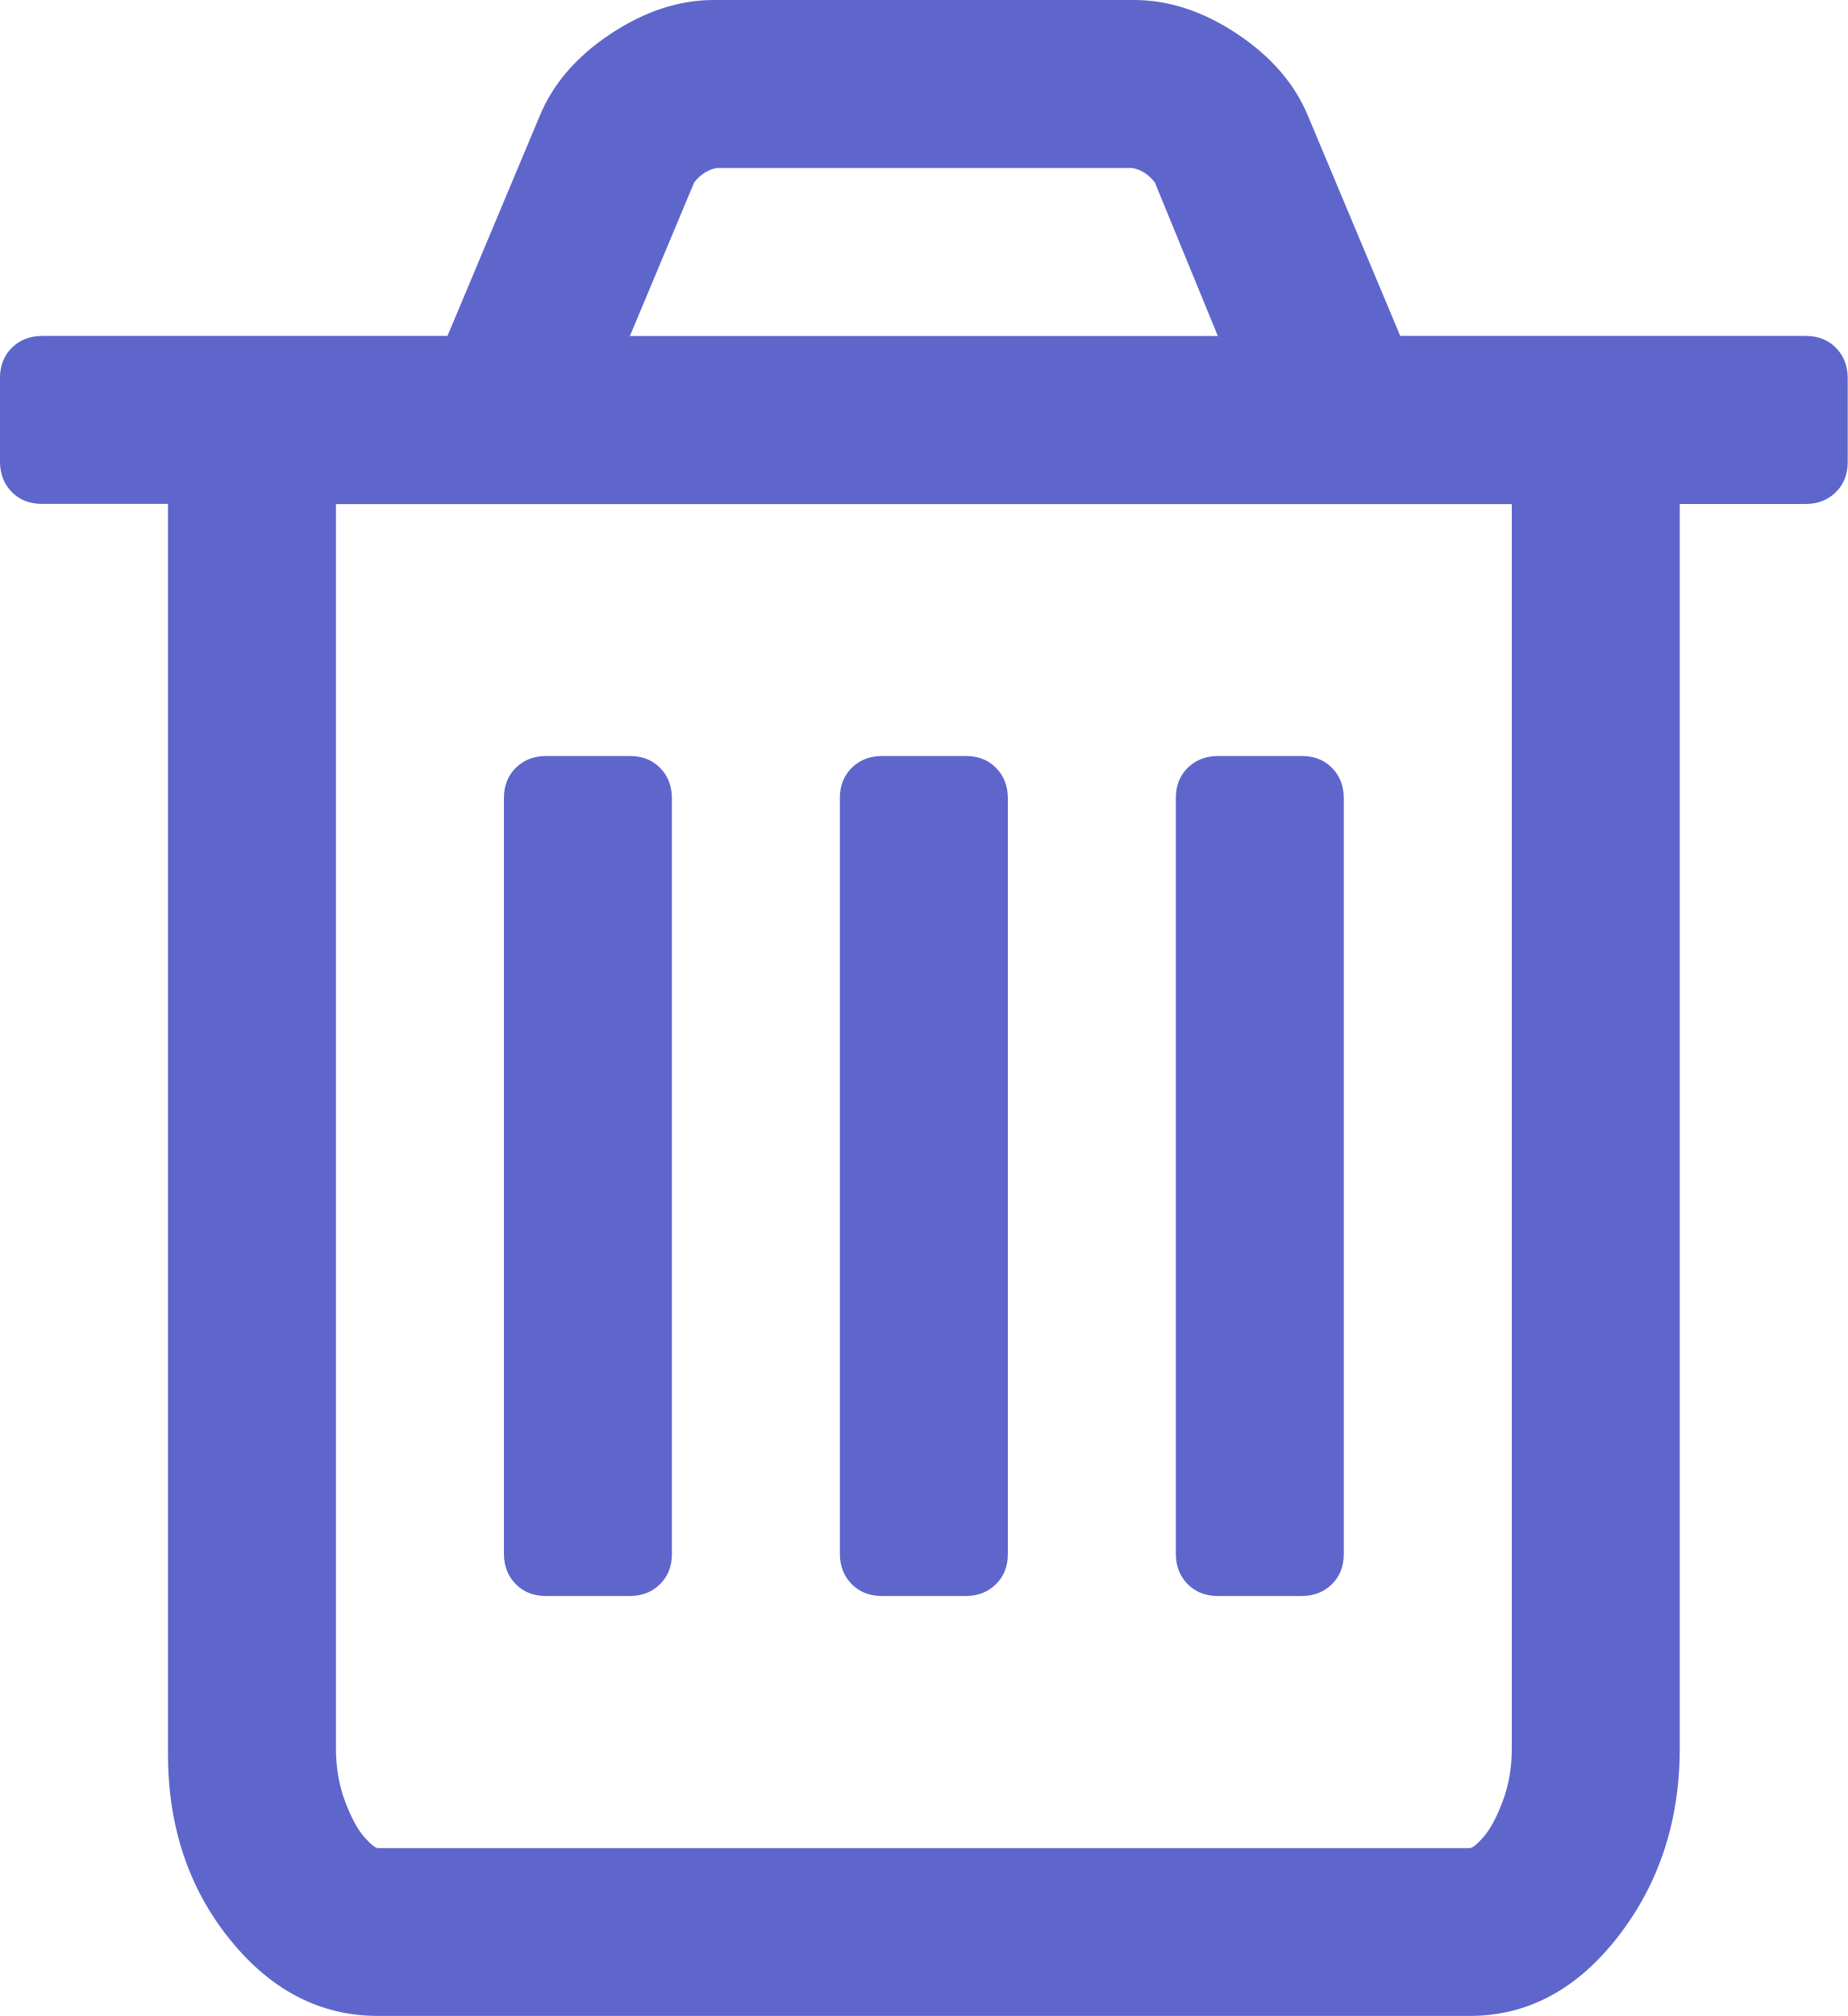
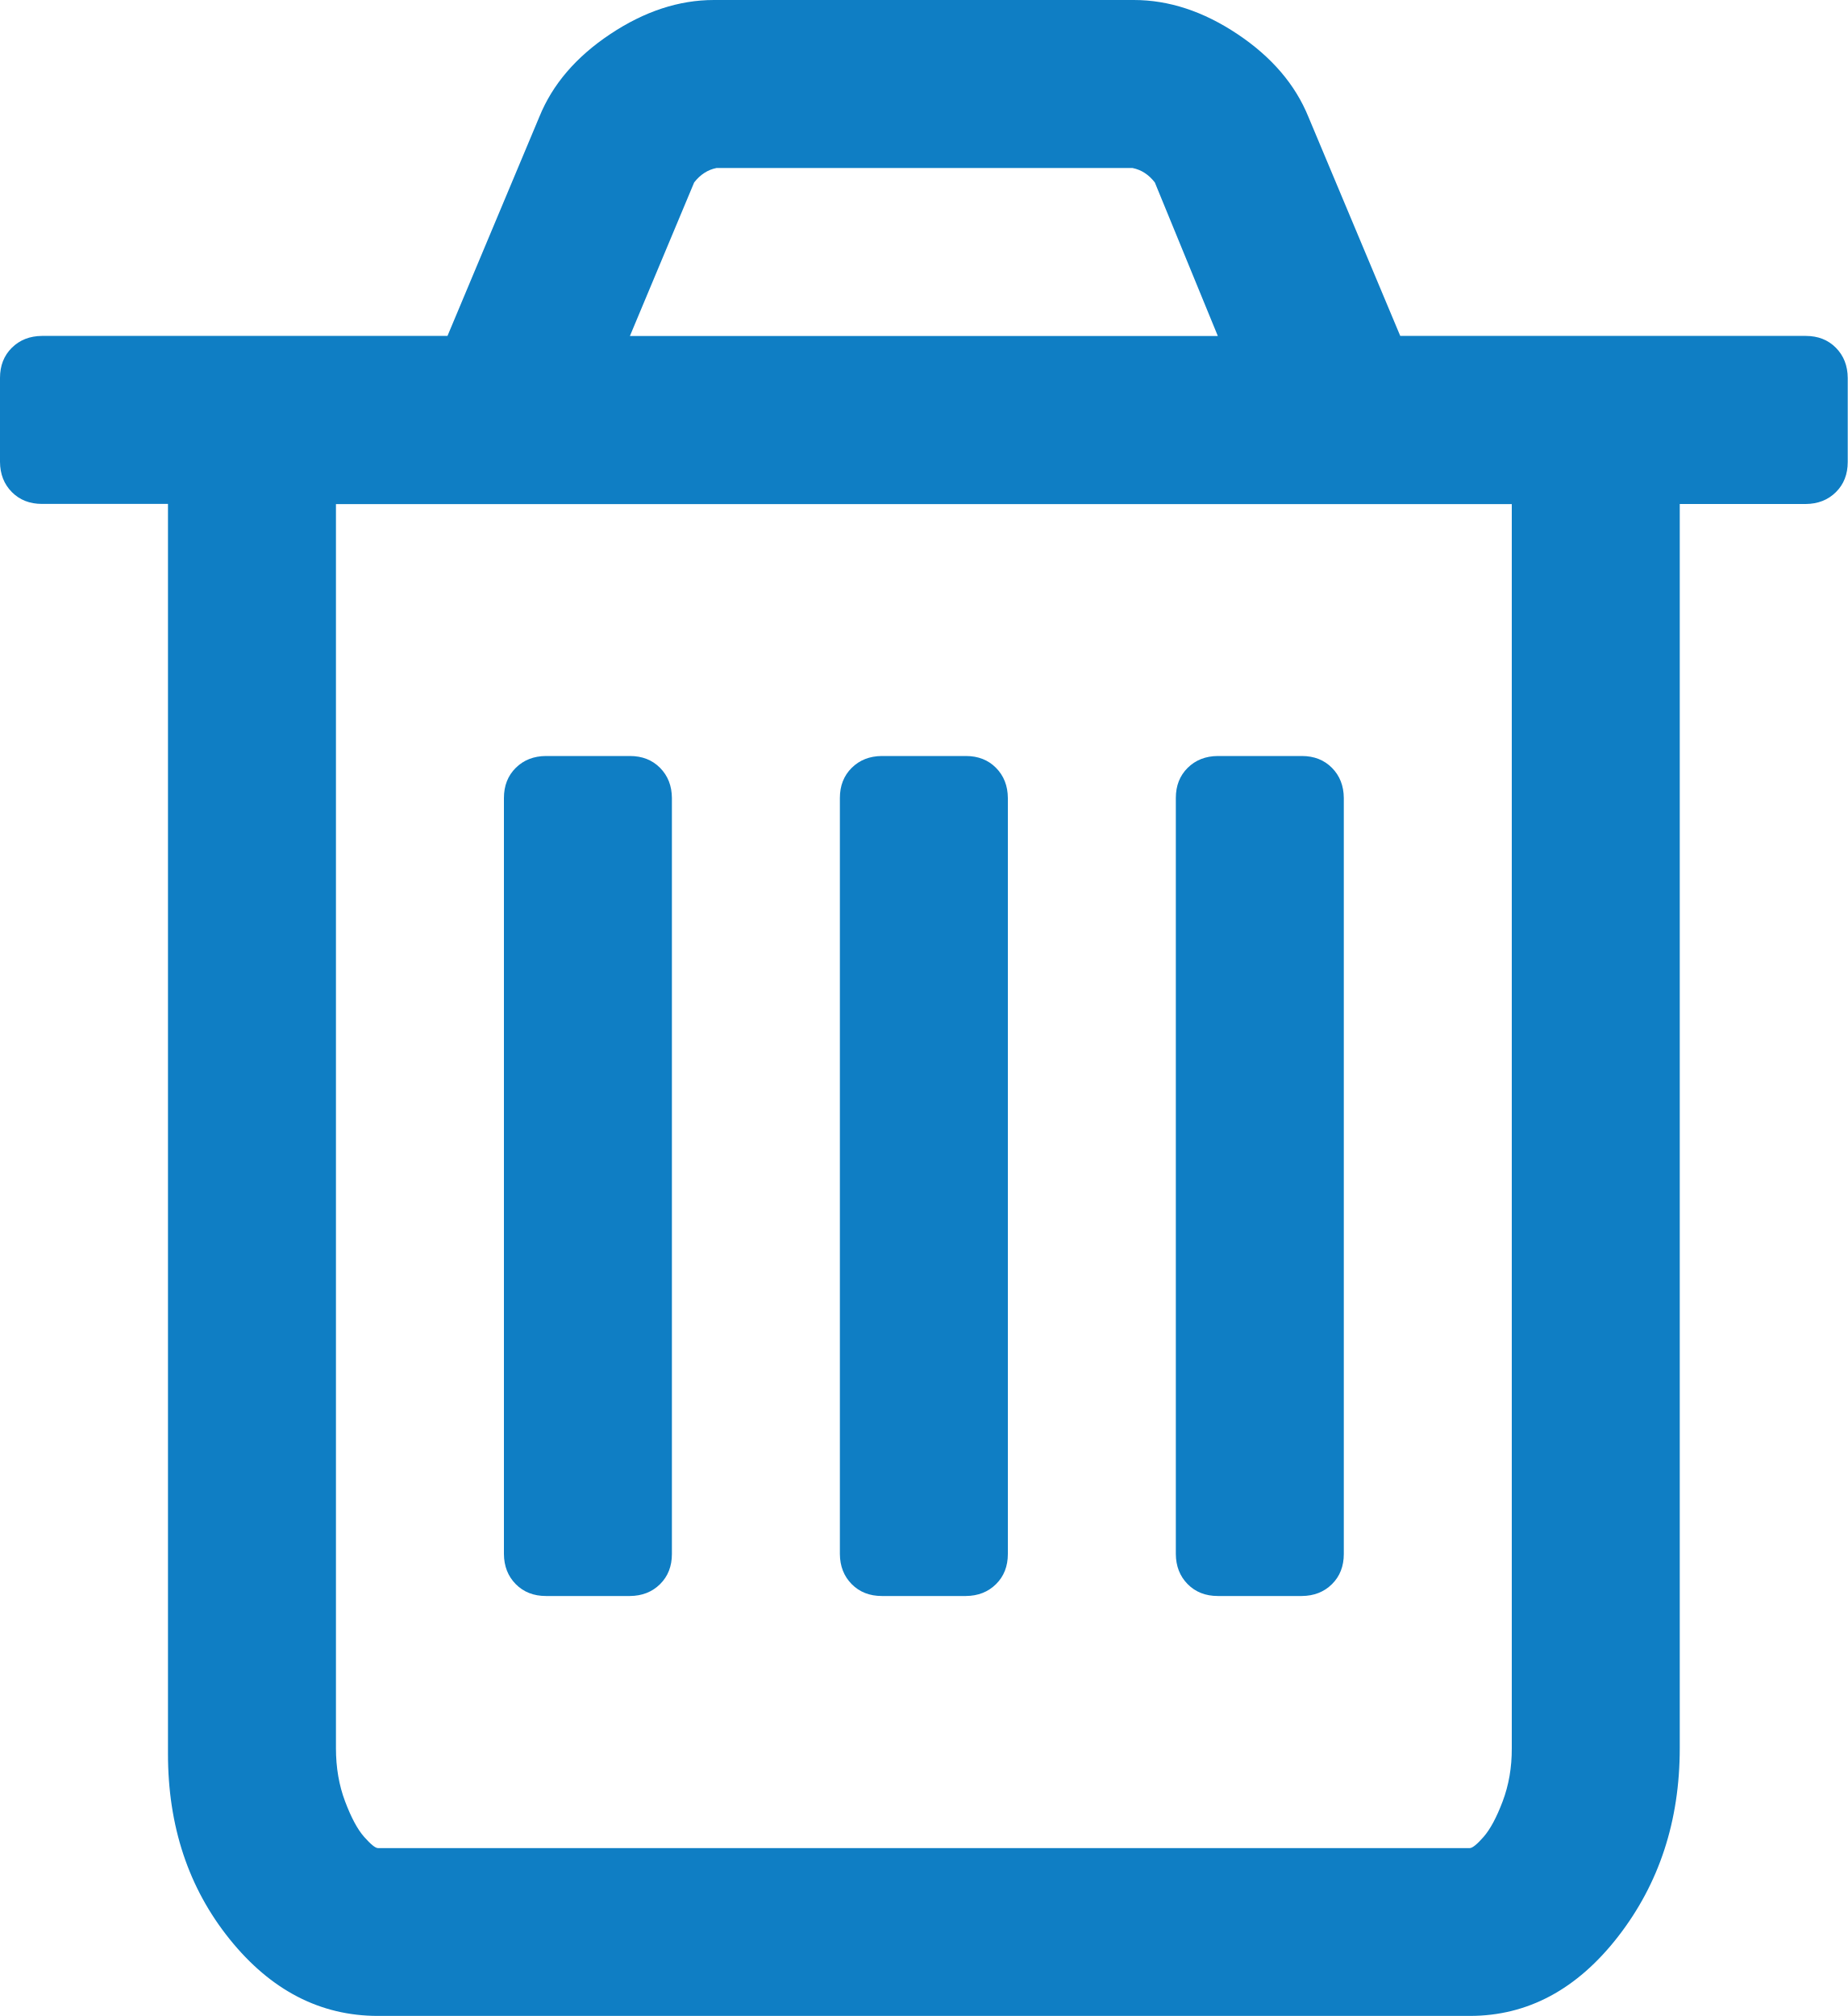
<svg xmlns="http://www.w3.org/2000/svg" width="22px" height="24px" version="1.1" x="0px" y="0px" viewBox="0 0 22 24">
-   <path fill="#5E66CC" d="M8,9.5L8,18.5C8,18.646 7.953,18.766 7.859,18.859C7.765,18.952 7.645,18.999 7.5,19L6.5,19C6.354,19 6.234,18.953 6.141,18.859C6.048,18.765 6.001,18.645 6,18.5L6,9.5C6,9.354 6.047,9.234 6.141,9.141C6.235,9.048 6.355,9.001 6.5,9L7.5,9C7.646,9 7.766,9.047 7.859,9.141C7.952,9.235 7.999,9.355 8,9.5ZM12,9.5L12,18.5C12,18.646 11.953,18.766 11.859,18.859C11.765,18.952 11.645,18.999 11.5,19L10.5,19C10.354,19 10.234,18.953 10.141,18.859C10.048,18.765 10.001,18.645 10,18.5L10,9.5C10,9.354 10.047,9.234 10.141,9.141C10.235,9.048 10.355,9.001 10.5,9L11.5,9C11.646,9 11.766,9.047 11.859,9.141C11.952,9.235 11.999,9.355 12,9.5ZM16,9.5L16,18.5C16,18.646 15.953,18.766 15.859,18.859C15.765,18.952 15.645,18.999 15.5,19L14.5,19C14.354,19 14.234,18.953 14.141,18.859C14.048,18.765 14.001,18.645 14,18.5L14,9.5C14,9.354 14.047,9.234 14.141,9.141C14.235,9.048 14.355,9.001 14.5,9L15.5,9C15.646,9 15.766,9.047 15.859,9.141C15.952,9.235 15.999,9.355 16,9.5ZM18,20.813L18,6.001L4,6.001L4,20.813C4,21.042 4.036,21.253 4.109,21.446C4.182,21.639 4.257,21.779 4.336,21.868C4.415,21.957 4.469,22.001 4.5,22.001L17.5,22.001C17.531,22.001 17.586,21.957 17.664,21.868C17.742,21.779 17.818,21.639 17.891,21.446C17.964,21.253 18.001,21.042 18,20.813ZM7.5,4L14.5,4L13.75,2.172C13.677,2.078 13.589,2.021 13.484,2L8.531,2C8.427,2.021 8.338,2.078 8.265,2.172ZM22,4.5L22,5.5C22,5.646 21.953,5.766 21.859,5.859C21.765,5.952 21.645,5.999 21.5,6L20,6L20,20.812C20,21.677 19.755,22.424 19.266,23.054C18.777,23.684 18.188,23.999 17.5,23.999L4.5,23.999C3.813,23.999 3.224,23.694 2.734,23.085C2.244,22.476 1.999,21.739 2,20.874L2,5.999L0.5,5.999C0.354,5.999 0.234,5.952 0.141,5.858C0.048,5.764 0.001,5.644 2.77556e-17,5.499L2.77556e-17,4.499C2.77556e-17,4.353 0.047,4.233 0.141,4.14C0.235,4.047 0.355,4 0.5,3.999L5.328,3.999L6.422,1.39C6.578,1.005 6.859,0.677 7.266,0.406C7.673,0.135 8.084,0 8.5,0L13.5,0C13.917,0 14.328,0.135 14.734,0.406C15.14,0.677 15.421,1.005 15.578,1.39L16.672,3.999L21.5,3.999C21.646,3.999 21.766,4.046 21.859,4.14C21.952,4.234 21.999,4.354 22,4.499Z" />
+   <path fill="#0f7ec4" d="M8,9.5L8,18.5C8,18.646 7.953,18.766 7.859,18.859C7.765,18.952 7.645,18.999 7.5,19L6.5,19C6.354,19 6.234,18.953 6.141,18.859C6.048,18.765 6.001,18.645 6,18.5L6,9.5C6,9.354 6.047,9.234 6.141,9.141C6.235,9.048 6.355,9.001 6.5,9L7.5,9C7.646,9 7.766,9.047 7.859,9.141C7.952,9.235 7.999,9.355 8,9.5ZM12,9.5L12,18.5C12,18.646 11.953,18.766 11.859,18.859C11.765,18.952 11.645,18.999 11.5,19L10.5,19C10.354,19 10.234,18.953 10.141,18.859C10.048,18.765 10.001,18.645 10,18.5L10,9.5C10,9.354 10.047,9.234 10.141,9.141C10.235,9.048 10.355,9.001 10.5,9L11.5,9C11.646,9 11.766,9.047 11.859,9.141C11.952,9.235 11.999,9.355 12,9.5ZM16,9.5L16,18.5C16,18.646 15.953,18.766 15.859,18.859C15.765,18.952 15.645,18.999 15.5,19L14.5,19C14.354,19 14.234,18.953 14.141,18.859C14.048,18.765 14.001,18.645 14,18.5L14,9.5C14,9.354 14.047,9.234 14.141,9.141C14.235,9.048 14.355,9.001 14.5,9L15.5,9C15.646,9 15.766,9.047 15.859,9.141C15.952,9.235 15.999,9.355 16,9.5ZM18,20.813L18,6.001L4,6.001L4,20.813C4,21.042 4.036,21.253 4.109,21.446C4.182,21.639 4.257,21.779 4.336,21.868C4.415,21.957 4.469,22.001 4.5,22.001L17.5,22.001C17.531,22.001 17.586,21.957 17.664,21.868C17.742,21.779 17.818,21.639 17.891,21.446C17.964,21.253 18.001,21.042 18,20.813ZM7.5,4L14.5,4L13.75,2.172C13.677,2.078 13.589,2.021 13.484,2L8.531,2C8.427,2.021 8.338,2.078 8.265,2.172ZM22,4.5L22,5.5C22,5.646 21.953,5.766 21.859,5.859C21.765,5.952 21.645,5.999 21.5,6L20,6L20,20.812C20,21.677 19.755,22.424 19.266,23.054C18.777,23.684 18.188,23.999 17.5,23.999L4.5,23.999C3.813,23.999 3.224,23.694 2.734,23.085C2.244,22.476 1.999,21.739 2,20.874L2,5.999L0.5,5.999C0.354,5.999 0.234,5.952 0.141,5.858C0.048,5.764 0.001,5.644 2.77556e-17,5.499L2.77556e-17,4.499C2.77556e-17,4.353 0.047,4.233 0.141,4.14C0.235,4.047 0.355,4 0.5,3.999L5.328,3.999L6.422,1.39C6.578,1.005 6.859,0.677 7.266,0.406C7.673,0.135 8.084,0 8.5,0L13.5,0C13.917,0 14.328,0.135 14.734,0.406C15.14,0.677 15.421,1.005 15.578,1.39L16.672,3.999L21.5,3.999C21.646,3.999 21.766,4.046 21.859,4.14C21.952,4.234 21.999,4.354 22,4.499Z" />
</svg>
